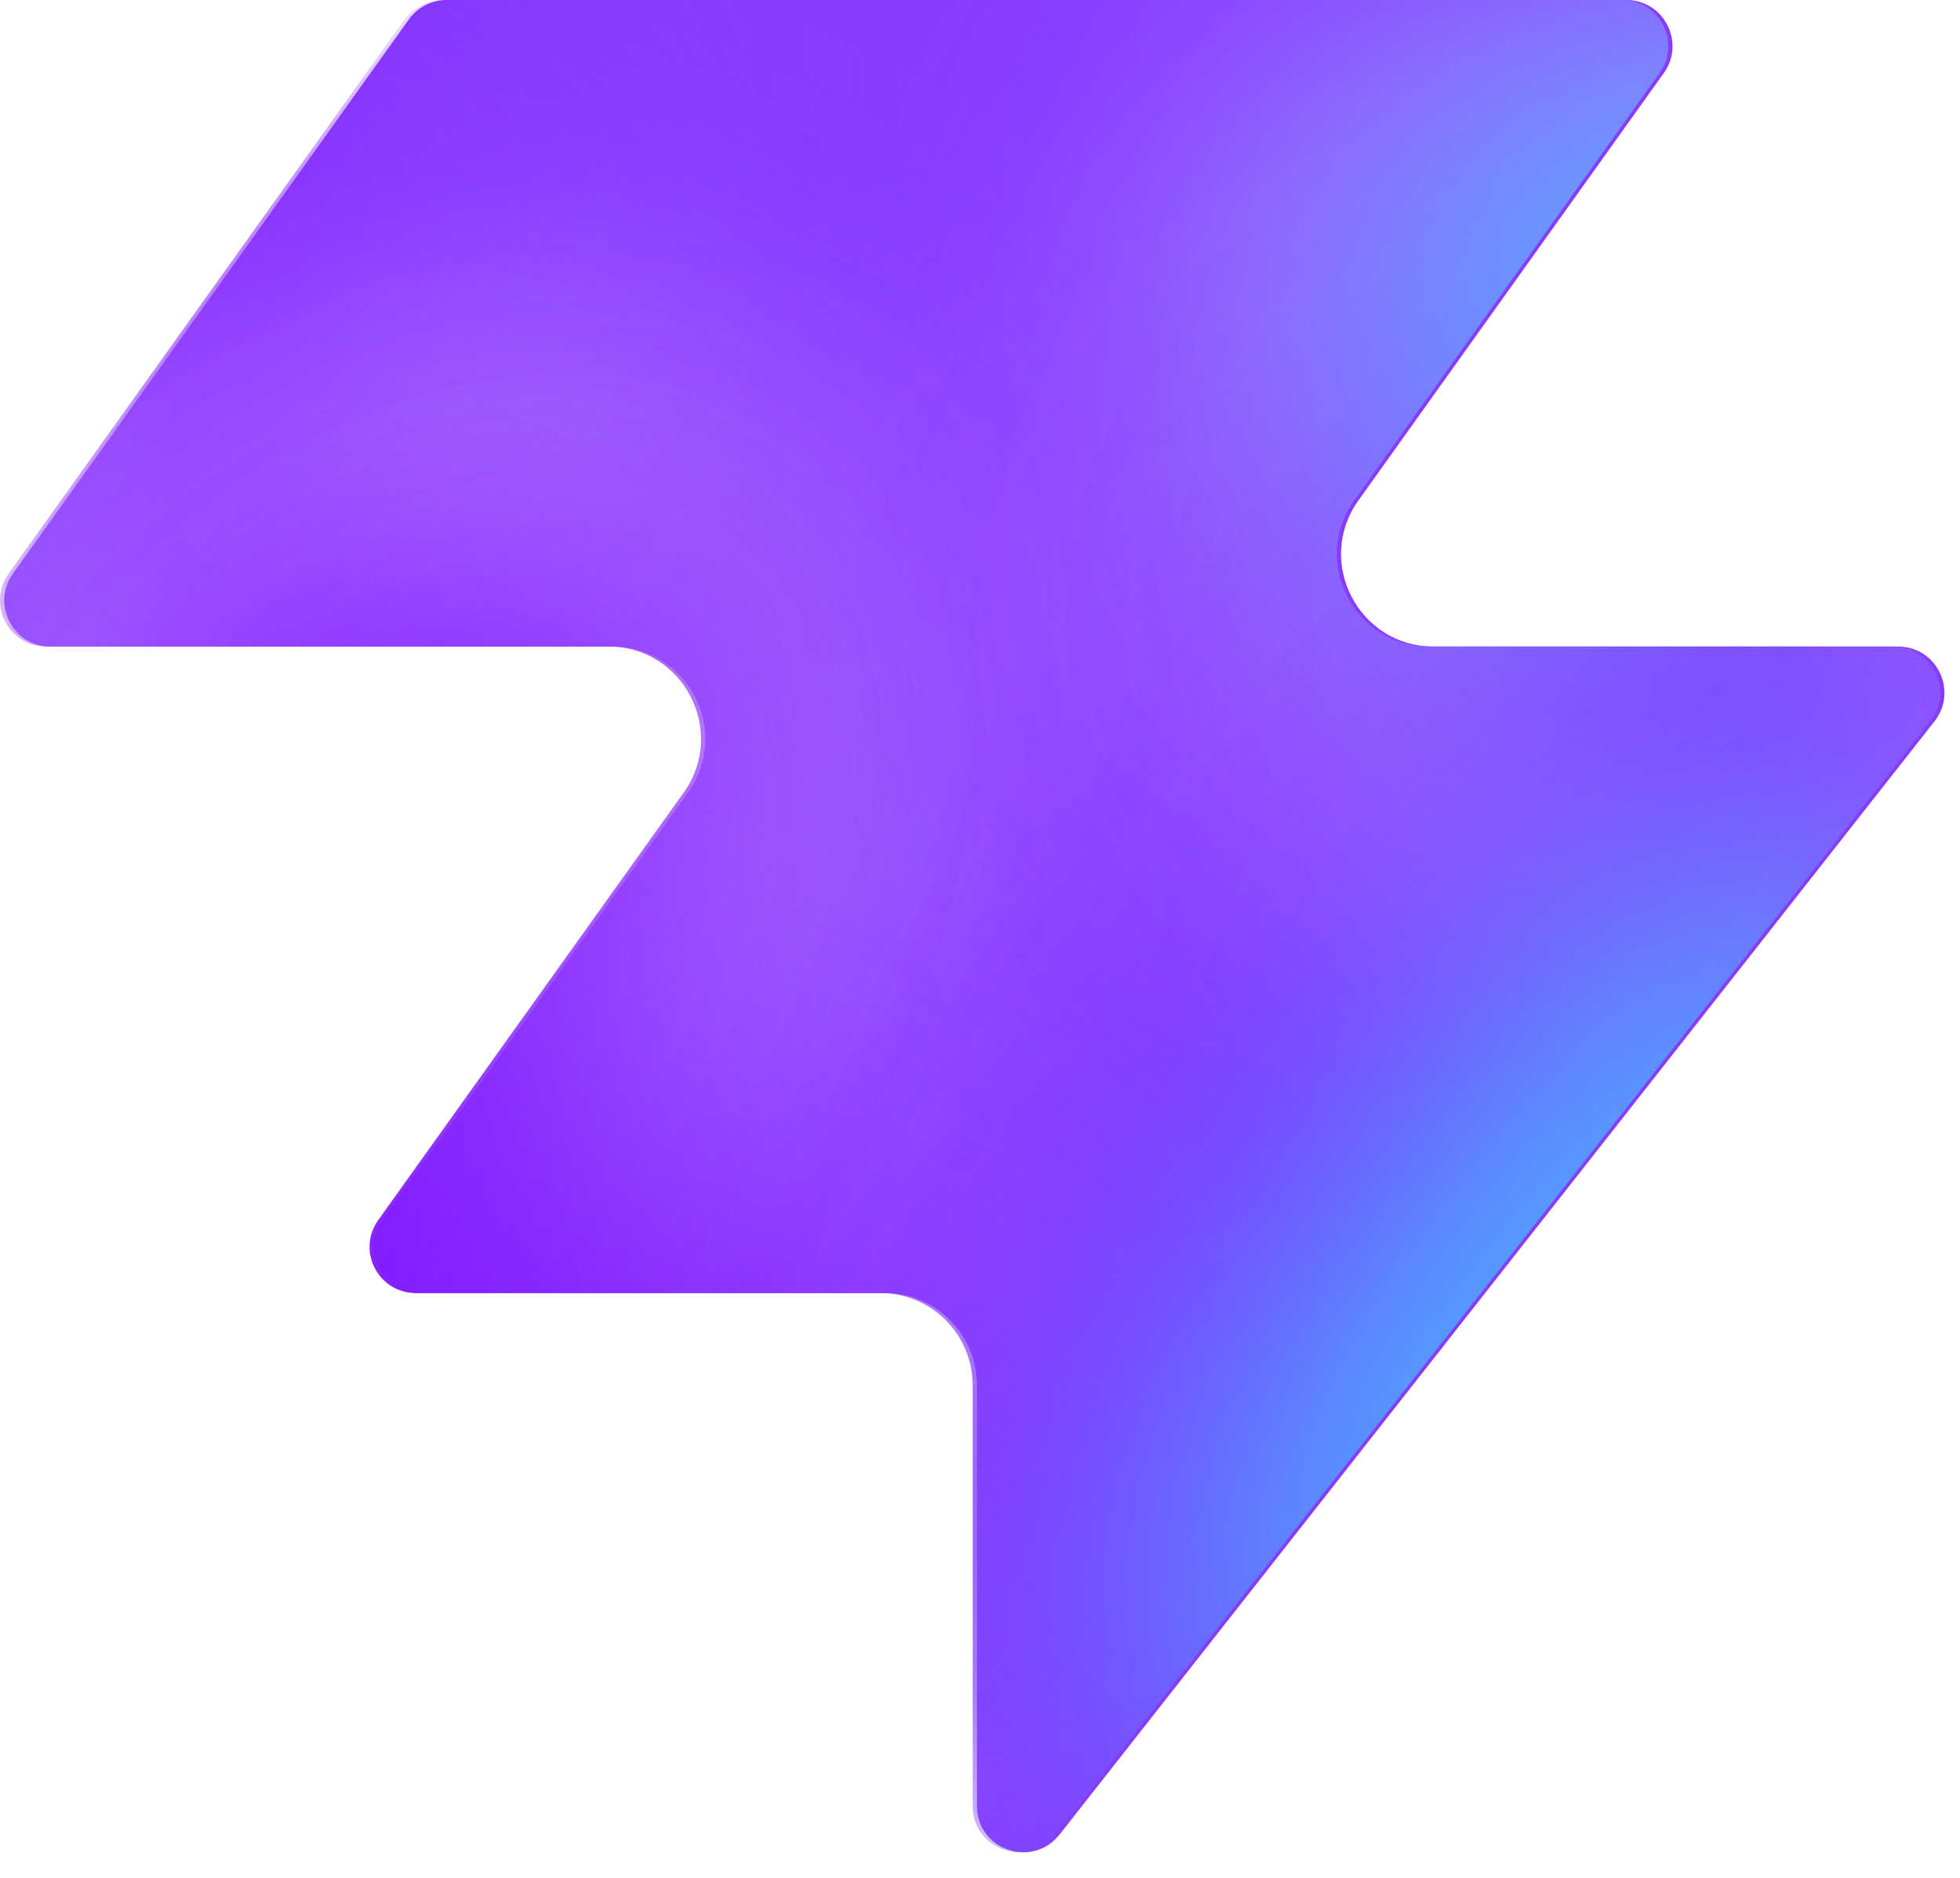
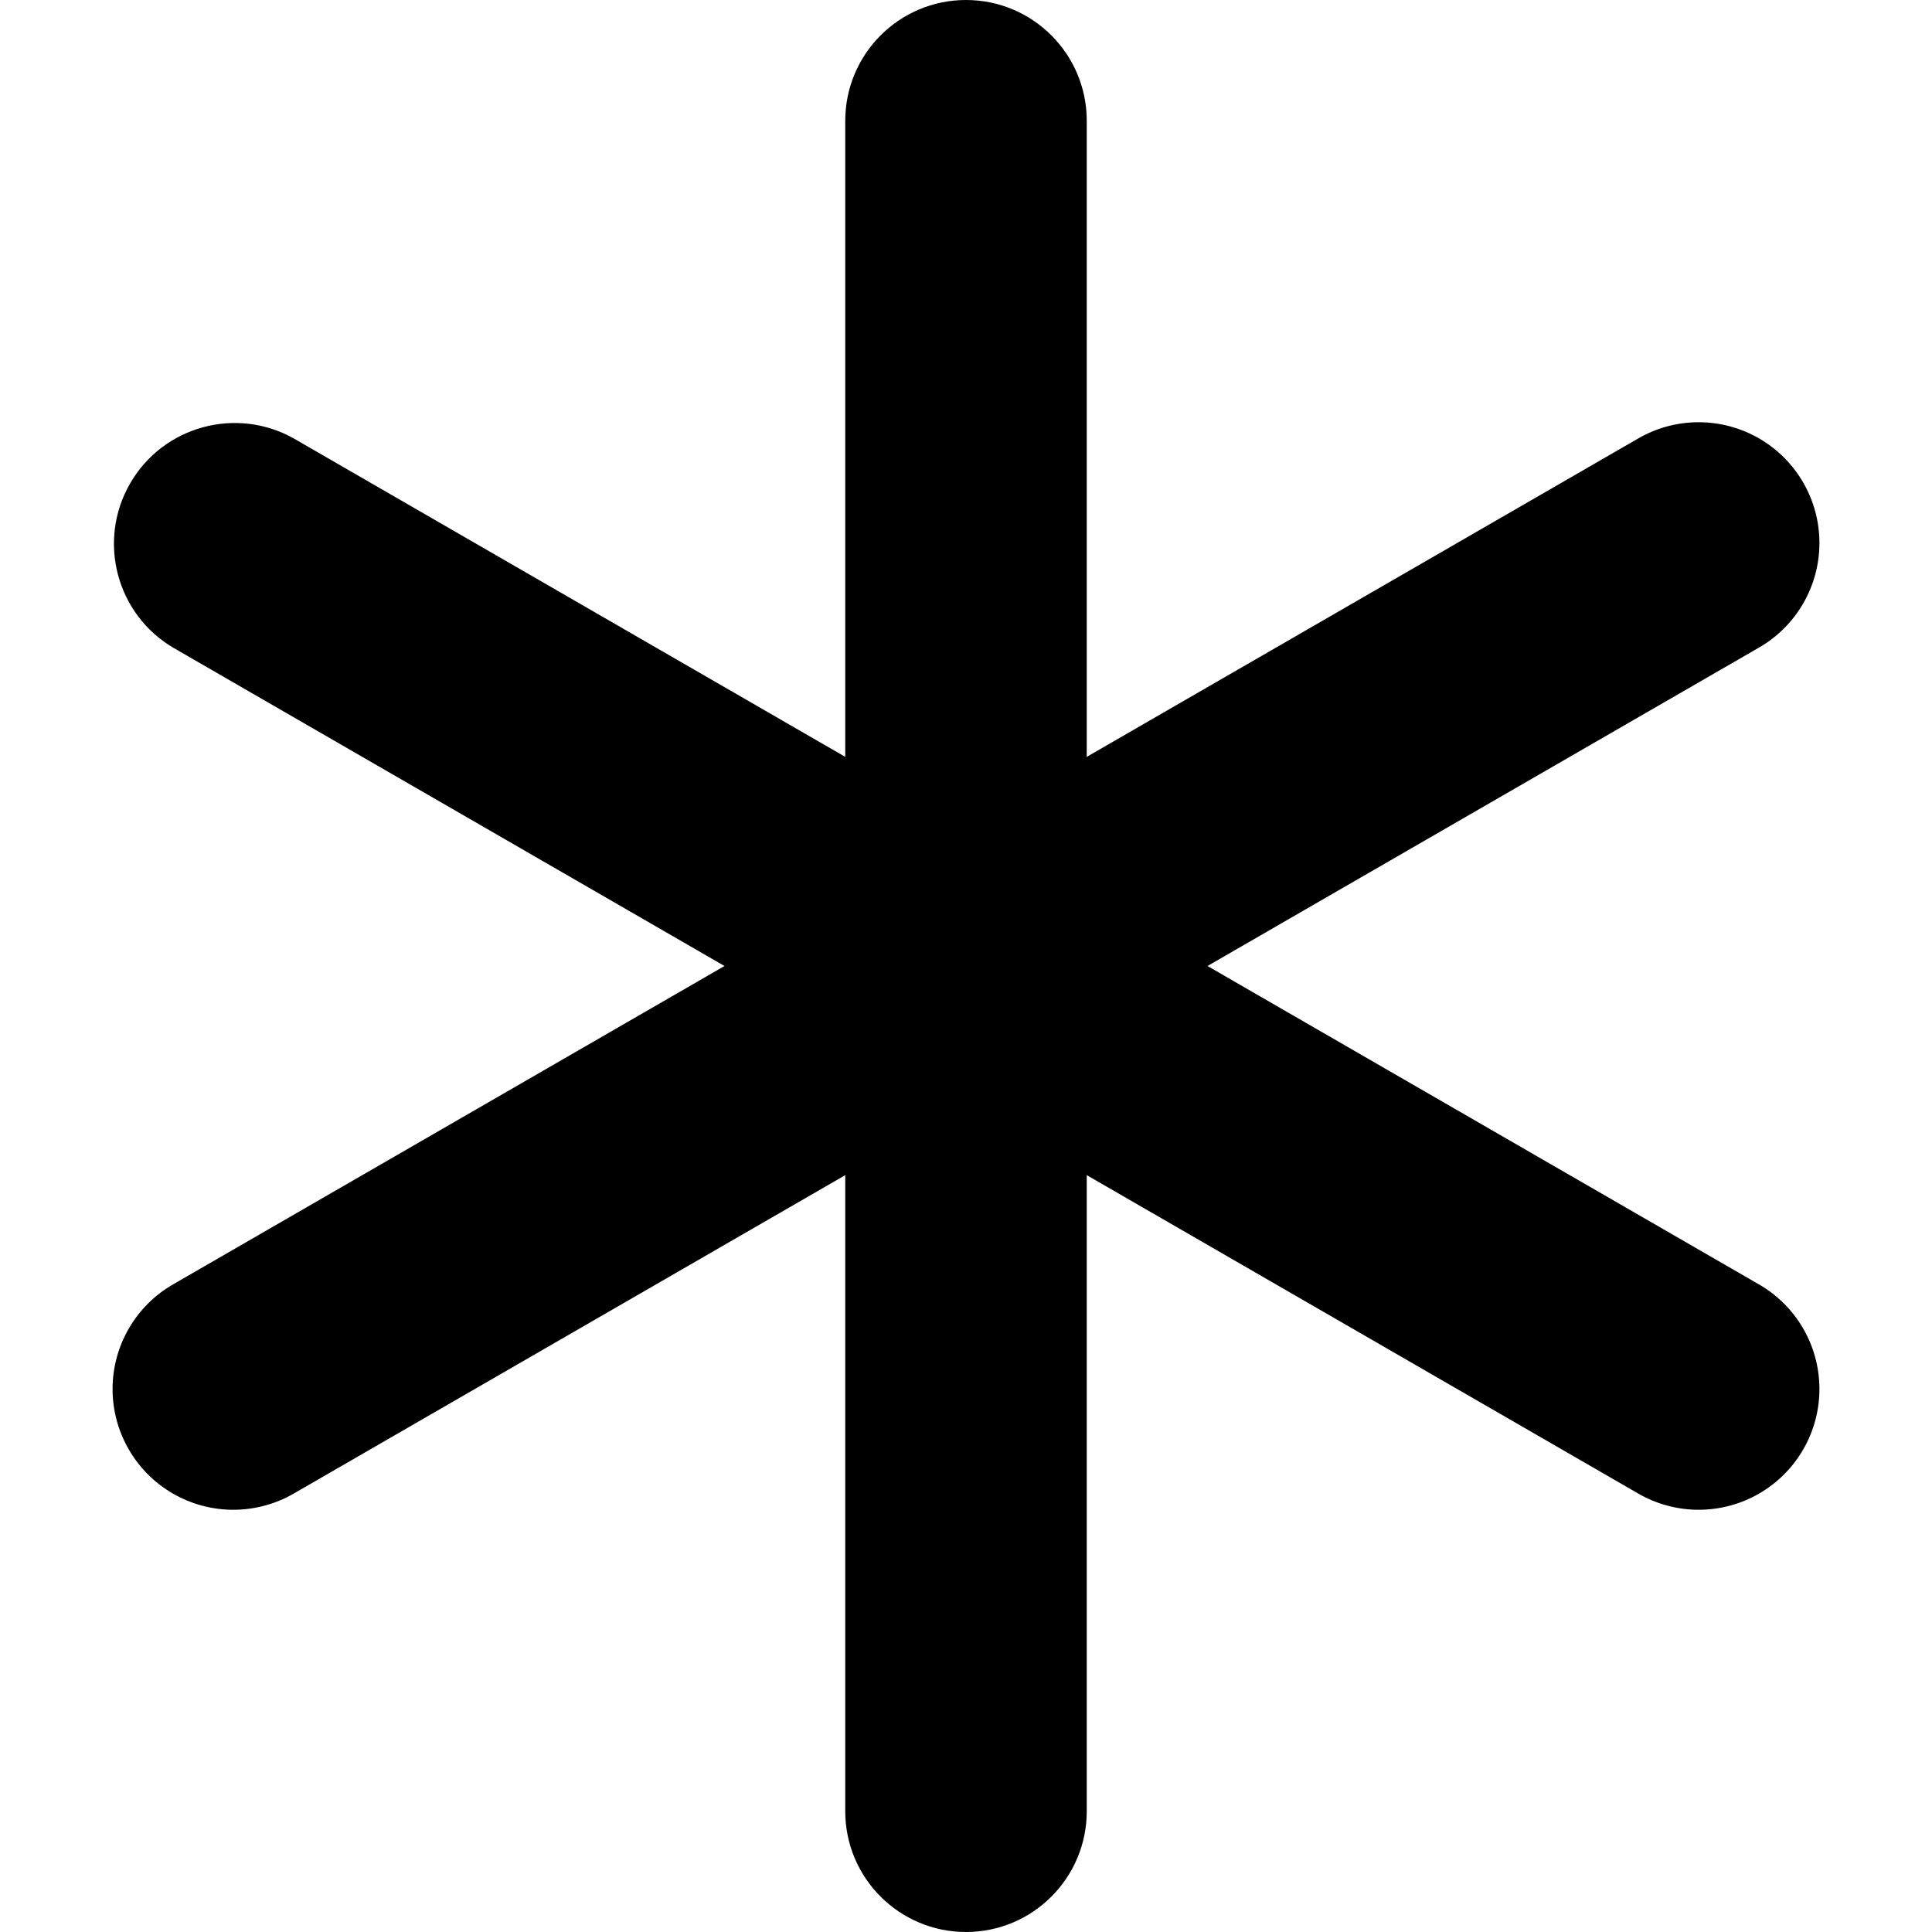
- <svg xmlns="http://www.w3.org/2000/svg" width="48" height="46" fill="none" viewBox="0 0 48 46">
-   <path fill="#863bff" d="M25.946 44.938c-.664.845-2.021.375-2.021-.698V33.937a2.26 2.26 0 0 0-2.262-2.262H10.287c-.92 0-1.456-1.04-.92-1.788l7.48-10.471c1.07-1.497 0-3.578-1.842-3.578H1.237c-.92 0-1.456-1.04-.92-1.788L10.013.474c.214-.297.556-.474.92-.474h28.894c.92 0 1.456 1.04.92 1.788l-7.48 10.471c-1.07 1.498 0 3.579 1.842 3.579h11.377c.943 0 1.473 1.088.89 1.83L25.947 44.94z" style="fill:#863bff;fill:color(display-p3 .525 .23 1);fill-opacity:1" />
-   <mask id="a" width="48" height="46" x="0" y="0" maskUnits="userSpaceOnUse" style="mask-type:alpha">
-     <path fill="#000" d="M25.842 44.938c-.664.844-2.021.375-2.021-.698V33.937a2.26 2.26 0 0 0-2.262-2.262H10.183c-.92 0-1.456-1.04-.92-1.788l7.48-10.471c1.07-1.498 0-3.579-1.842-3.579H1.133c-.92 0-1.456-1.04-.92-1.787L9.91.473c.214-.297.556-.474.92-.474h28.894c.92 0 1.456 1.04.92 1.788l-7.48 10.471c-1.07 1.498 0 3.578 1.842 3.578h11.377c.943 0 1.473 1.088.89 1.832L25.843 44.94z" style="fill:#000;fill-opacity:1" />
-   </mask>
-   <g mask="url(#a)">
-     <g filter="url(#b)">
-       <ellipse cx="5.508" cy="14.704" fill="#ede6ff" rx="5.508" ry="14.704" style="fill:#ede6ff;fill:color(display-p3 .927 .903 1);fill-opacity:1" transform="matrix(.00324 1 1 -.00324 -4.47 31.516)" />
-     </g>
-     <g filter="url(#c)">
-       <ellipse cx="10.399" cy="29.851" fill="#ede6ff" rx="10.399" ry="29.851" style="fill:#ede6ff;fill:color(display-p3 .927 .903 1);fill-opacity:1" transform="matrix(.00324 1 1 -.00324 -39.328 7.883)" />
-     </g>
-     <g filter="url(#d)">
-       <ellipse cx="5.508" cy="30.487" fill="#7e14ff" rx="5.508" ry="30.487" style="fill:#7e14ff;fill:color(display-p3 .492 .077 1);fill-opacity:1" transform="rotate(89.814 -25.913 -14.639)scale(1 -1)" />
-     </g>
-     <g filter="url(#e)">
-       <ellipse cx="5.508" cy="30.599" fill="#7e14ff" rx="5.508" ry="30.599" style="fill:#7e14ff;fill:color(display-p3 .492 .077 1);fill-opacity:1" transform="rotate(89.814 -32.644 -3.334)scale(1 -1)" />
-     </g>
-     <g filter="url(#f)">
-       <ellipse cx="5.508" cy="30.599" fill="#7e14ff" rx="5.508" ry="30.599" style="fill:#7e14ff;fill:color(display-p3 .492 .077 1);fill-opacity:1" transform="matrix(.00324 1 1 -.00324 -34.34 30.47)" />
-     </g>
-     <g filter="url(#g)">
-       <ellipse cx="14.072" cy="22.078" fill="#ede6ff" rx="14.072" ry="22.078" style="fill:#ede6ff;fill:color(display-p3 .927 .903 1);fill-opacity:1" transform="rotate(93.35 24.506 48.493)scale(-1 1)" />
-     </g>
-     <g filter="url(#h)">
-       <ellipse cx="3.47" cy="21.501" fill="#7e14ff" rx="3.47" ry="21.501" style="fill:#7e14ff;fill:color(display-p3 .492 .077 1);fill-opacity:1" transform="rotate(89.009 28.708 47.59)scale(-1 1)" />
-     </g>
-     <g filter="url(#i)">
-       <ellipse cx="3.47" cy="21.501" fill="#7e14ff" rx="3.47" ry="21.501" style="fill:#7e14ff;fill:color(display-p3 .492 .077 1);fill-opacity:1" transform="rotate(89.009 28.708 47.59)scale(-1 1)" />
-     </g>
-     <g filter="url(#j)">
-       <ellipse cx=".387" cy="8.972" fill="#7e14ff" rx="4.407" ry="29.108" style="fill:#7e14ff;fill:color(display-p3 .492 .077 1);fill-opacity:1" transform="rotate(39.51 .387 8.972)" />
-     </g>
-     <g filter="url(#k)">
-       <ellipse cx="47.523" cy="-6.092" fill="#7e14ff" rx="4.407" ry="29.108" style="fill:#7e14ff;fill:color(display-p3 .492 .077 1);fill-opacity:1" transform="rotate(37.892 47.523 -6.092)" />
-     </g>
-     <g filter="url(#l)">
-       <ellipse cx="41.412" cy="6.333" fill="#47bfff" rx="5.971" ry="9.665" style="fill:#47bfff;fill:color(display-p3 .28 .748 1);fill-opacity:1" transform="rotate(37.892 41.412 6.333)" />
-     </g>
-     <g filter="url(#m)">
-       <ellipse cx="-1.879" cy="38.332" fill="#7e14ff" rx="4.407" ry="29.108" style="fill:#7e14ff;fill:color(display-p3 .492 .077 1);fill-opacity:1" transform="rotate(37.892 -1.88 38.332)" />
-     </g>
-     <g filter="url(#n)">
-       <ellipse cx="-1.879" cy="38.332" fill="#7e14ff" rx="4.407" ry="29.108" style="fill:#7e14ff;fill:color(display-p3 .492 .077 1);fill-opacity:1" transform="rotate(37.892 -1.88 38.332)" />
-     </g>
-     <g filter="url(#o)">
-       <ellipse cx="35.651" cy="29.907" fill="#7e14ff" rx="4.407" ry="29.108" style="fill:#7e14ff;fill:color(display-p3 .492 .077 1);fill-opacity:1" transform="rotate(37.892 35.651 29.907)" />
-     </g>
-     <g filter="url(#p)">
-       <ellipse cx="38.418" cy="32.4" fill="#47bfff" rx="5.971" ry="15.297" style="fill:#47bfff;fill:color(display-p3 .28 .748 1);fill-opacity:1" transform="rotate(37.892 38.418 32.4)" />
-     </g>
-   </g>
-   <defs>
-     <filter id="b" width="60.045" height="41.654" x="-19.77" y="16.149" color-interpolation-filters="sRGB" filterUnits="userSpaceOnUse">
-       <feFlood flood-opacity="0" result="BackgroundImageFix" />
-       <feBlend in="SourceGraphic" in2="BackgroundImageFix" result="shape" />
-       <feGaussianBlur result="effect1_foregroundBlur_2002_17158" stdDeviation="7.659" />
-     </filter>
-     <filter id="c" width="90.34" height="51.437" x="-54.613" y="-7.533" color-interpolation-filters="sRGB" filterUnits="userSpaceOnUse">
-       <feFlood flood-opacity="0" result="BackgroundImageFix" />
-       <feBlend in="SourceGraphic" in2="BackgroundImageFix" result="shape" />
-       <feGaussianBlur result="effect1_foregroundBlur_2002_17158" stdDeviation="7.659" />
-     </filter>
-     <filter id="d" width="79.355" height="29.4" x="-49.64" y="2.03" color-interpolation-filters="sRGB" filterUnits="userSpaceOnUse">
-       <feFlood flood-opacity="0" result="BackgroundImageFix" />
-       <feBlend in="SourceGraphic" in2="BackgroundImageFix" result="shape" />
-       <feGaussianBlur result="effect1_foregroundBlur_2002_17158" stdDeviation="4.596" />
-     </filter>
-     <filter id="e" width="79.579" height="29.4" x="-45.045" y="20.029" color-interpolation-filters="sRGB" filterUnits="userSpaceOnUse">
-       <feFlood flood-opacity="0" result="BackgroundImageFix" />
-       <feBlend in="SourceGraphic" in2="BackgroundImageFix" result="shape" />
-       <feGaussianBlur result="effect1_foregroundBlur_2002_17158" stdDeviation="4.596" />
-     </filter>
-     <filter id="f" width="79.579" height="29.4" x="-43.513" y="21.178" color-interpolation-filters="sRGB" filterUnits="userSpaceOnUse">
-       <feFlood flood-opacity="0" result="BackgroundImageFix" />
-       <feBlend in="SourceGraphic" in2="BackgroundImageFix" result="shape" />
-       <feGaussianBlur result="effect1_foregroundBlur_2002_17158" stdDeviation="4.596" />
-     </filter>
-     <filter id="g" width="74.749" height="58.852" x="15.756" y="-17.901" color-interpolation-filters="sRGB" filterUnits="userSpaceOnUse">
-       <feFlood flood-opacity="0" result="BackgroundImageFix" />
-       <feBlend in="SourceGraphic" in2="BackgroundImageFix" result="shape" />
-       <feGaussianBlur result="effect1_foregroundBlur_2002_17158" stdDeviation="7.659" />
-     </filter>
-     <filter id="h" width="61.377" height="25.362" x="23.548" y="2.284" color-interpolation-filters="sRGB" filterUnits="userSpaceOnUse">
-       <feFlood flood-opacity="0" result="BackgroundImageFix" />
-       <feBlend in="SourceGraphic" in2="BackgroundImageFix" result="shape" />
-       <feGaussianBlur result="effect1_foregroundBlur_2002_17158" stdDeviation="4.596" />
-     </filter>
-     <filter id="i" width="61.377" height="25.362" x="23.548" y="2.284" color-interpolation-filters="sRGB" filterUnits="userSpaceOnUse">
-       <feFlood flood-opacity="0" result="BackgroundImageFix" />
-       <feBlend in="SourceGraphic" in2="BackgroundImageFix" result="shape" />
-       <feGaussianBlur result="effect1_foregroundBlur_2002_17158" stdDeviation="4.596" />
-     </filter>
-     <filter id="j" width="56.045" height="63.649" x="-27.636" y="-22.853" color-interpolation-filters="sRGB" filterUnits="userSpaceOnUse">
-       <feFlood flood-opacity="0" result="BackgroundImageFix" />
-       <feBlend in="SourceGraphic" in2="BackgroundImageFix" result="shape" />
-       <feGaussianBlur result="effect1_foregroundBlur_2002_17158" stdDeviation="4.596" />
-     </filter>
-     <filter id="k" width="54.814" height="64.646" x="20.116" y="-38.415" color-interpolation-filters="sRGB" filterUnits="userSpaceOnUse">
-       <feFlood flood-opacity="0" result="BackgroundImageFix" />
-       <feBlend in="SourceGraphic" in2="BackgroundImageFix" result="shape" />
-       <feGaussianBlur result="effect1_foregroundBlur_2002_17158" stdDeviation="4.596" />
-     </filter>
-     <filter id="l" width="33.541" height="35.313" x="24.641" y="-11.323" color-interpolation-filters="sRGB" filterUnits="userSpaceOnUse">
-       <feFlood flood-opacity="0" result="BackgroundImageFix" />
-       <feBlend in="SourceGraphic" in2="BackgroundImageFix" result="shape" />
-       <feGaussianBlur result="effect1_foregroundBlur_2002_17158" stdDeviation="4.596" />
-     </filter>
-     <filter id="m" width="54.814" height="64.646" x="-29.286" y="6.009" color-interpolation-filters="sRGB" filterUnits="userSpaceOnUse">
-       <feFlood flood-opacity="0" result="BackgroundImageFix" />
-       <feBlend in="SourceGraphic" in2="BackgroundImageFix" result="shape" />
-       <feGaussianBlur result="effect1_foregroundBlur_2002_17158" stdDeviation="4.596" />
-     </filter>
-     <filter id="n" width="54.814" height="64.646" x="-29.286" y="6.009" color-interpolation-filters="sRGB" filterUnits="userSpaceOnUse">
-       <feFlood flood-opacity="0" result="BackgroundImageFix" />
-       <feBlend in="SourceGraphic" in2="BackgroundImageFix" result="shape" />
-       <feGaussianBlur result="effect1_foregroundBlur_2002_17158" stdDeviation="4.596" />
-     </filter>
-     <filter id="o" width="54.814" height="64.646" x="8.244" y="-2.416" color-interpolation-filters="sRGB" filterUnits="userSpaceOnUse">
-       <feFlood flood-opacity="0" result="BackgroundImageFix" />
-       <feBlend in="SourceGraphic" in2="BackgroundImageFix" result="shape" />
-       <feGaussianBlur result="effect1_foregroundBlur_2002_17158" stdDeviation="4.596" />
-     </filter>
-     <filter id="p" width="39.409" height="43.623" x="18.713" y="10.588" color-interpolation-filters="sRGB" filterUnits="userSpaceOnUse">
-       <feFlood flood-opacity="0" result="BackgroundImageFix" />
-       <feBlend in="SourceGraphic" in2="BackgroundImageFix" result="shape" />
-       <feGaussianBlur result="effect1_foregroundBlur_2002_17158" stdDeviation="4.596" />
-     </filter>
-   </defs>
+ <svg xmlns="http://www.w3.org/2000/svg" width="16" height="16" fill="currentColor" class="bi bi-asterisk" viewBox="0 0 16 16">
+   <path d="M8 0a1 1 0 0 1 1 1v5.268l4.562-2.634a1 1 0 1 1 1 1.732L10 8l4.562 2.634a1 1 0 1 1-1 1.732L9 9.732V15a1 1 0 1 1-2 0V9.732l-4.562 2.634a1 1 0 1 1-1-1.732L6 8 1.438 5.366a1 1 0 0 1 1-1.732L7 6.268V1a1 1 0 0 1 1-1" />
</svg>
